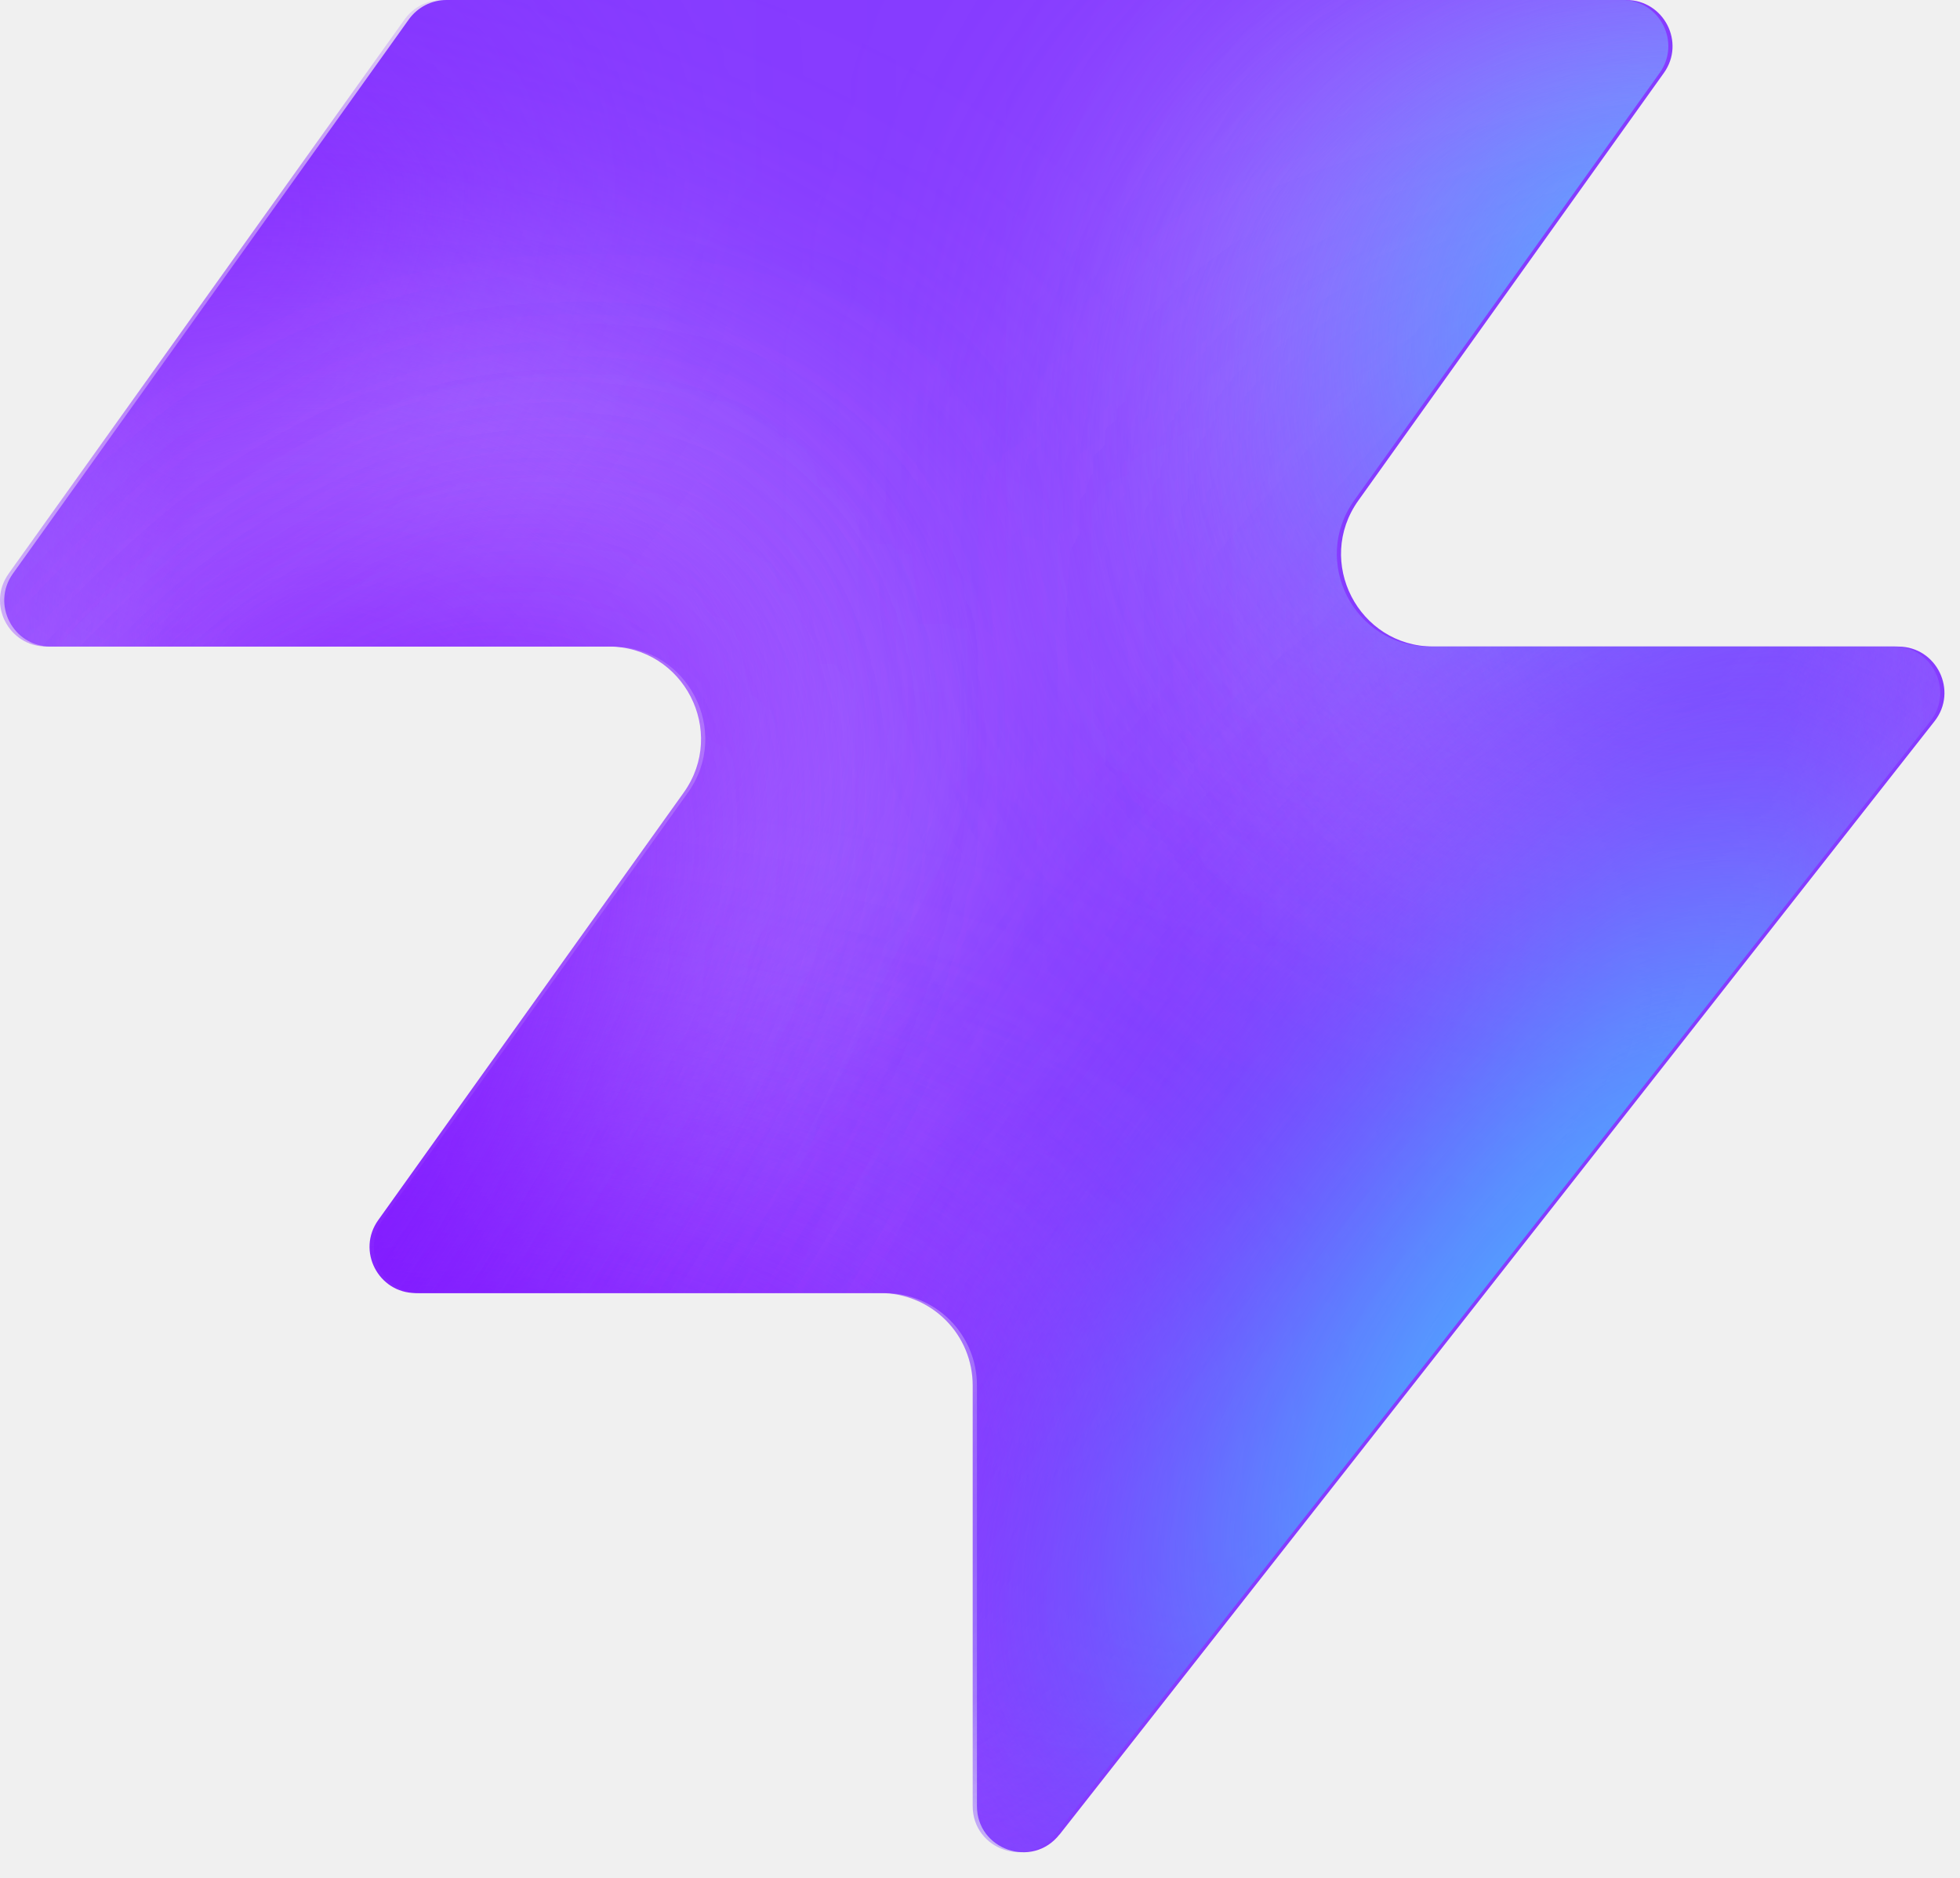
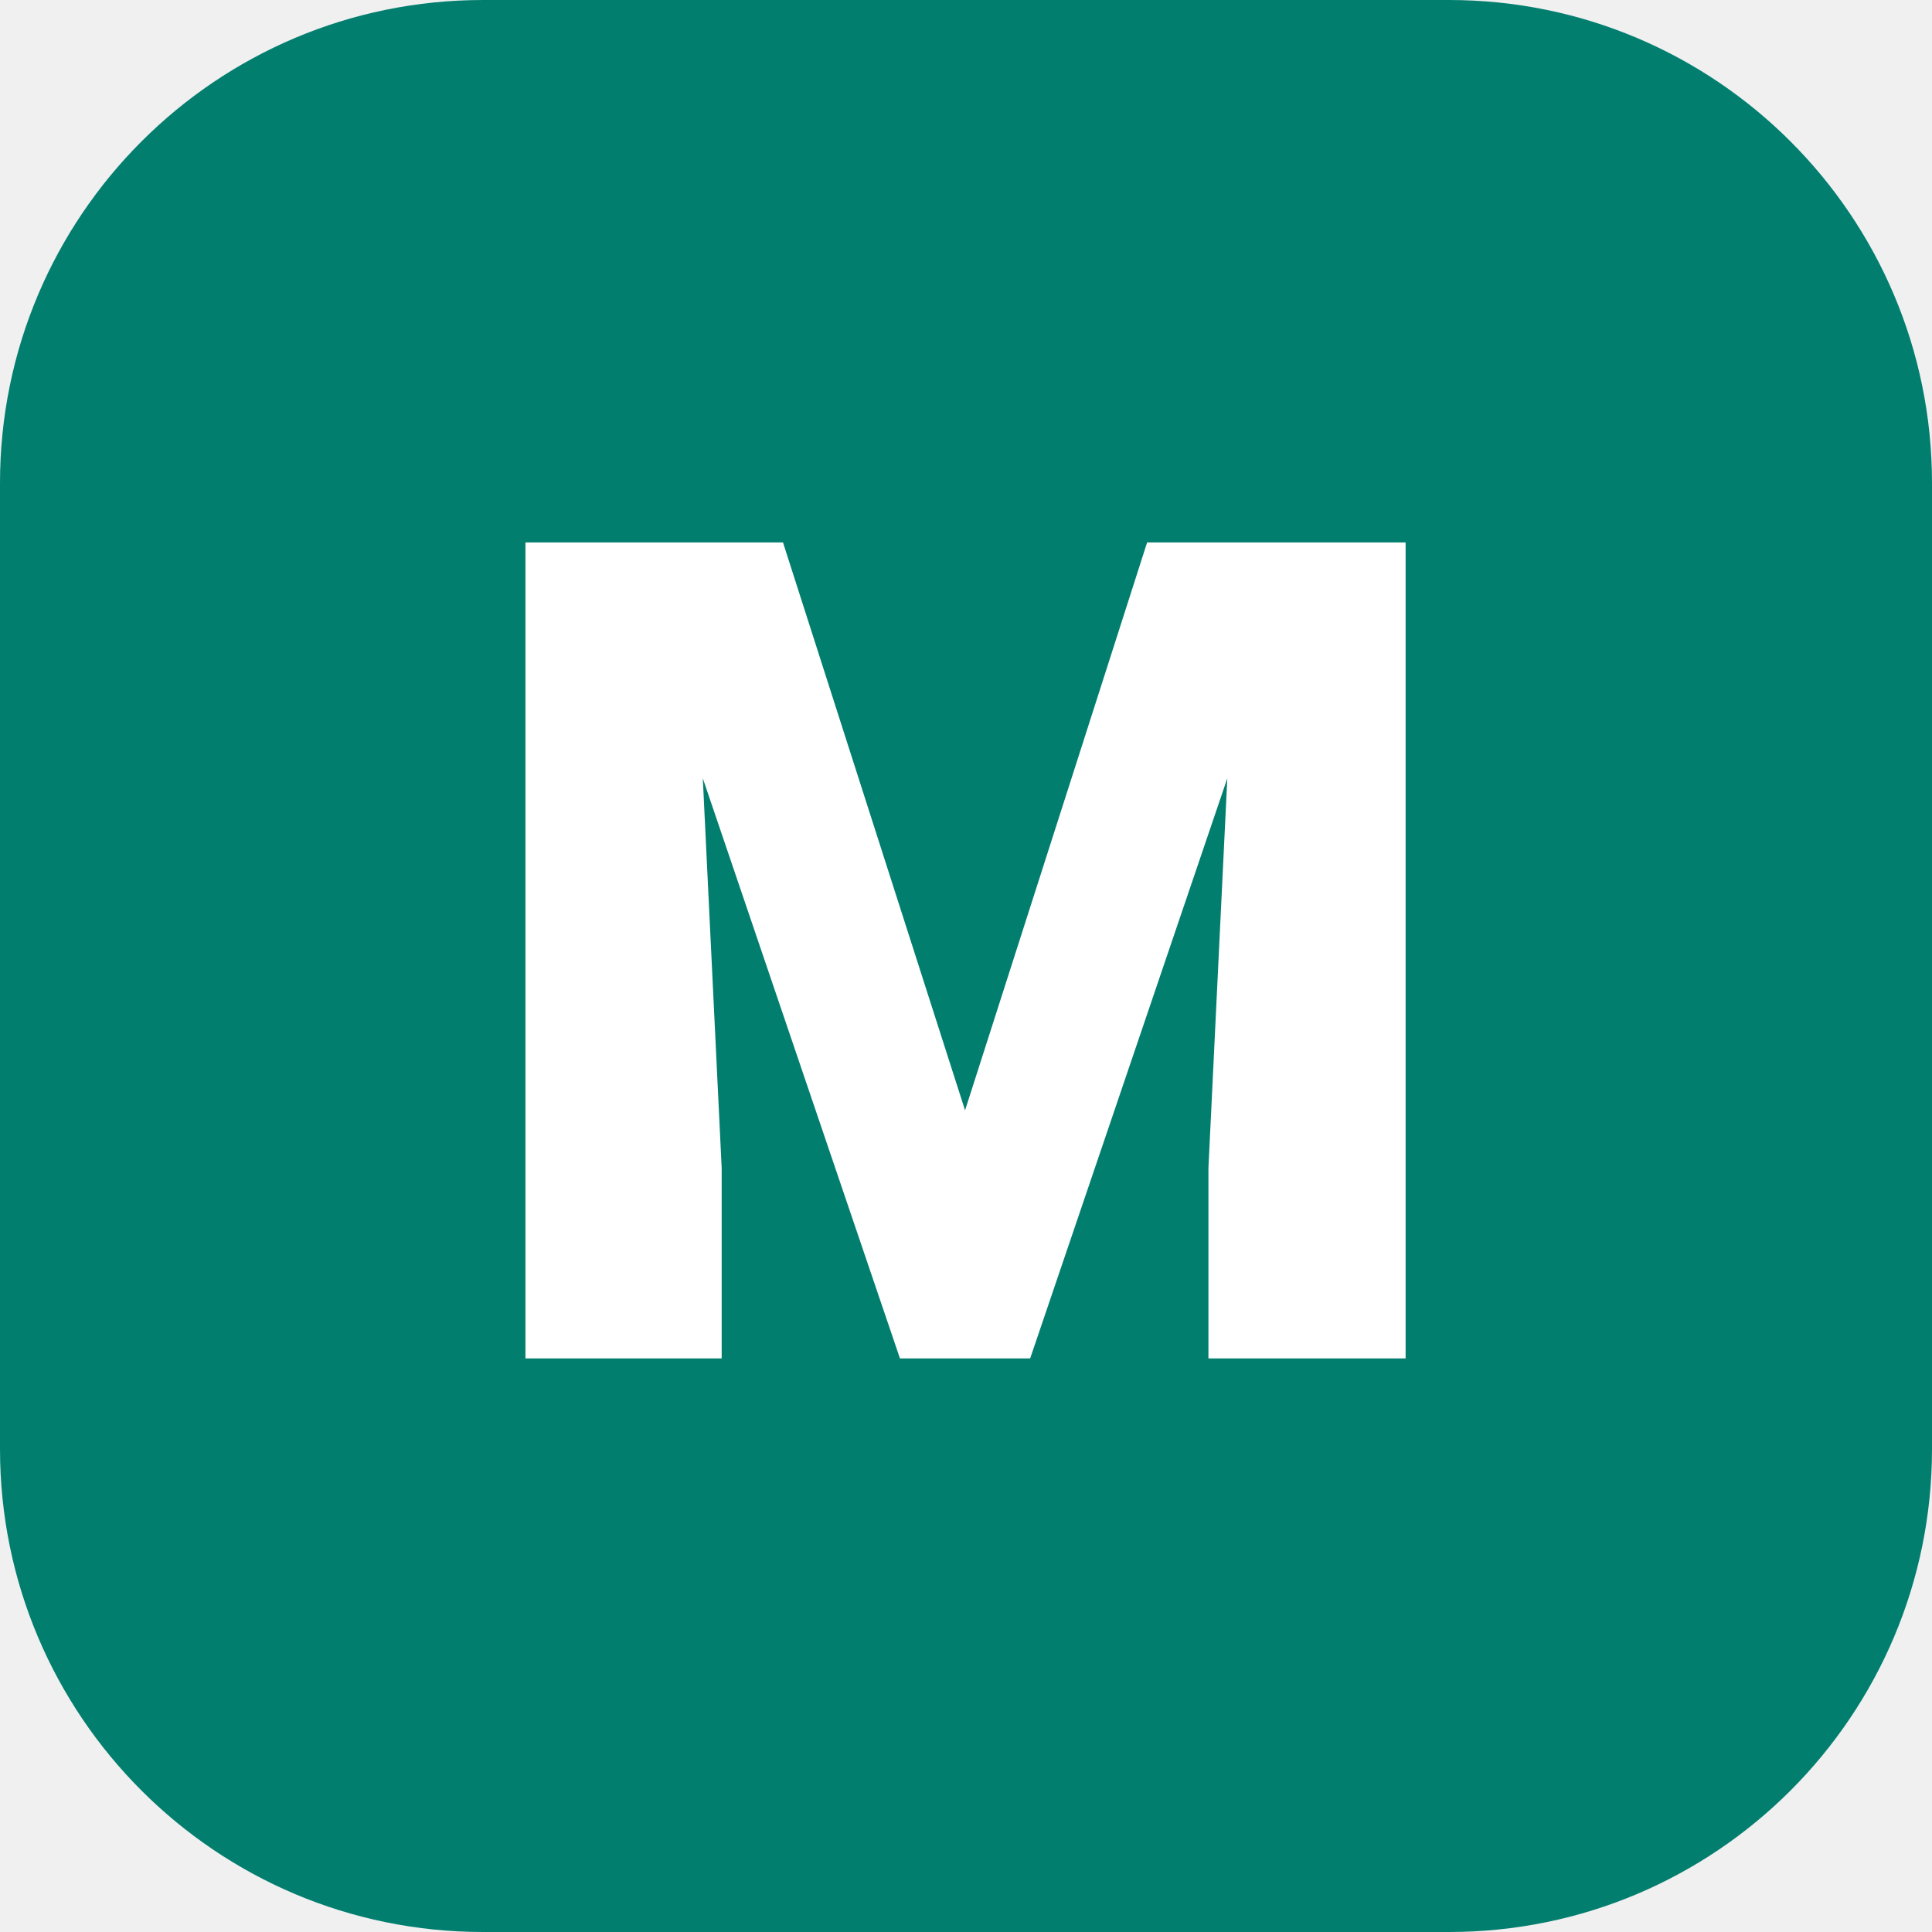
- <svg xmlns="http://www.w3.org/2000/svg" width="48" height="46" fill="none" viewBox="0 0 48 46">
-   <path fill="#863bff" d="M25.946 44.938c-.664.845-2.021.375-2.021-.698V33.937a2.26 2.26 0 0 0-2.262-2.262H10.287c-.92 0-1.456-1.04-.92-1.788l7.48-10.471c1.07-1.497 0-3.578-1.842-3.578H1.237c-.92 0-1.456-1.04-.92-1.788L10.013.474c.214-.297.556-.474.92-.474h28.894c.92 0 1.456 1.04.92 1.788l-7.48 10.471c-1.07 1.498 0 3.579 1.842 3.579h11.377c.943 0 1.473 1.088.89 1.83L25.947 44.94z" style="fill:#863bff;fill:color(display-p3 .525 .23 1);fill-opacity:1" />
-   <mask id="a" width="48" height="46" x="0" y="0" maskUnits="userSpaceOnUse" style="mask-type:alpha">
-     <path fill="#000" d="M25.842 44.938c-.664.844-2.021.375-2.021-.698V33.937a2.26 2.26 0 0 0-2.262-2.262H10.183c-.92 0-1.456-1.04-.92-1.788l7.48-10.471c1.07-1.498 0-3.579-1.842-3.579H1.133c-.92 0-1.456-1.04-.92-1.787L9.91.473c.214-.297.556-.474.92-.474h28.894c.92 0 1.456 1.04.92 1.788l-7.48 10.471c-1.07 1.498 0 3.578 1.842 3.578h11.377c.943 0 1.473 1.088.89 1.832L25.843 44.94z" style="fill:#000;fill-opacity:1" />
-   </mask>
-   <g mask="url(#a)">
-     <g filter="url(#b)">
-       <ellipse cx="5.508" cy="14.704" fill="#ede6ff" rx="5.508" ry="14.704" style="fill:#ede6ff;fill:color(display-p3 .927 .903 1);fill-opacity:1" transform="matrix(.00324 1 1 -.00324 -4.47 31.516)" />
-     </g>
-     <g filter="url(#c)">
-       <ellipse cx="10.399" cy="29.851" fill="#ede6ff" rx="10.399" ry="29.851" style="fill:#ede6ff;fill:color(display-p3 .927 .903 1);fill-opacity:1" transform="matrix(.00324 1 1 -.00324 -39.328 7.883)" />
-     </g>
-     <g filter="url(#d)">
-       <ellipse cx="5.508" cy="30.487" fill="#7e14ff" rx="5.508" ry="30.487" style="fill:#7e14ff;fill:color(display-p3 .492 .077 1);fill-opacity:1" transform="rotate(89.814 -25.913 -14.639)scale(1 -1)" />
-     </g>
-     <g filter="url(#e)">
-       <ellipse cx="5.508" cy="30.599" fill="#7e14ff" rx="5.508" ry="30.599" style="fill:#7e14ff;fill:color(display-p3 .492 .077 1);fill-opacity:1" transform="rotate(89.814 -32.644 -3.334)scale(1 -1)" />
-     </g>
-     <g filter="url(#f)">
-       <ellipse cx="5.508" cy="30.599" fill="#7e14ff" rx="5.508" ry="30.599" style="fill:#7e14ff;fill:color(display-p3 .492 .077 1);fill-opacity:1" transform="matrix(.00324 1 1 -.00324 -34.34 30.47)" />
-     </g>
-     <g filter="url(#g)">
-       <ellipse cx="14.072" cy="22.078" fill="#ede6ff" rx="14.072" ry="22.078" style="fill:#ede6ff;fill:color(display-p3 .927 .903 1);fill-opacity:1" transform="rotate(93.35 24.506 48.493)scale(-1 1)" />
-     </g>
-     <g filter="url(#h)">
-       <ellipse cx="3.47" cy="21.501" fill="#7e14ff" rx="3.47" ry="21.501" style="fill:#7e14ff;fill:color(display-p3 .492 .077 1);fill-opacity:1" transform="rotate(89.009 28.708 47.59)scale(-1 1)" />
-     </g>
-     <g filter="url(#i)">
-       <ellipse cx="3.47" cy="21.501" fill="#7e14ff" rx="3.47" ry="21.501" style="fill:#7e14ff;fill:color(display-p3 .492 .077 1);fill-opacity:1" transform="rotate(89.009 28.708 47.59)scale(-1 1)" />
-     </g>
-     <g filter="url(#j)">
-       <ellipse cx=".387" cy="8.972" fill="#7e14ff" rx="4.407" ry="29.108" style="fill:#7e14ff;fill:color(display-p3 .492 .077 1);fill-opacity:1" transform="rotate(39.51 .387 8.972)" />
-     </g>
-     <g filter="url(#k)">
-       <ellipse cx="47.523" cy="-6.092" fill="#7e14ff" rx="4.407" ry="29.108" style="fill:#7e14ff;fill:color(display-p3 .492 .077 1);fill-opacity:1" transform="rotate(37.892 47.523 -6.092)" />
-     </g>
-     <g filter="url(#l)">
-       <ellipse cx="41.412" cy="6.333" fill="#47bfff" rx="5.971" ry="9.665" style="fill:#47bfff;fill:color(display-p3 .28 .748 1);fill-opacity:1" transform="rotate(37.892 41.412 6.333)" />
-     </g>
-     <g filter="url(#m)">
-       <ellipse cx="-1.879" cy="38.332" fill="#7e14ff" rx="4.407" ry="29.108" style="fill:#7e14ff;fill:color(display-p3 .492 .077 1);fill-opacity:1" transform="rotate(37.892 -1.88 38.332)" />
-     </g>
-     <g filter="url(#n)">
-       <ellipse cx="-1.879" cy="38.332" fill="#7e14ff" rx="4.407" ry="29.108" style="fill:#7e14ff;fill:color(display-p3 .492 .077 1);fill-opacity:1" transform="rotate(37.892 -1.88 38.332)" />
-     </g>
-     <g filter="url(#o)">
-       <ellipse cx="35.651" cy="29.907" fill="#7e14ff" rx="4.407" ry="29.108" style="fill:#7e14ff;fill:color(display-p3 .492 .077 1);fill-opacity:1" transform="rotate(37.892 35.651 29.907)" />
-     </g>
-     <g filter="url(#p)">
-       <ellipse cx="38.418" cy="32.4" fill="#47bfff" rx="5.971" ry="15.297" style="fill:#47bfff;fill:color(display-p3 .28 .748 1);fill-opacity:1" transform="rotate(37.892 38.418 32.4)" />
-     </g>
-   </g>
-   <defs>
-     <filter id="b" width="60.045" height="41.654" x="-19.77" y="16.149" color-interpolation-filters="sRGB" filterUnits="userSpaceOnUse">
-       <feFlood flood-opacity="0" result="BackgroundImageFix" />
-       <feBlend in="SourceGraphic" in2="BackgroundImageFix" result="shape" />
-       <feGaussianBlur result="effect1_foregroundBlur_2002_17158" stdDeviation="7.659" />
-     </filter>
-     <filter id="c" width="90.34" height="51.437" x="-54.613" y="-7.533" color-interpolation-filters="sRGB" filterUnits="userSpaceOnUse">
-       <feFlood flood-opacity="0" result="BackgroundImageFix" />
-       <feBlend in="SourceGraphic" in2="BackgroundImageFix" result="shape" />
-       <feGaussianBlur result="effect1_foregroundBlur_2002_17158" stdDeviation="7.659" />
-     </filter>
-     <filter id="d" width="79.355" height="29.4" x="-49.64" y="2.03" color-interpolation-filters="sRGB" filterUnits="userSpaceOnUse">
-       <feFlood flood-opacity="0" result="BackgroundImageFix" />
-       <feBlend in="SourceGraphic" in2="BackgroundImageFix" result="shape" />
-       <feGaussianBlur result="effect1_foregroundBlur_2002_17158" stdDeviation="4.596" />
-     </filter>
-     <filter id="e" width="79.579" height="29.4" x="-45.045" y="20.029" color-interpolation-filters="sRGB" filterUnits="userSpaceOnUse">
-       <feFlood flood-opacity="0" result="BackgroundImageFix" />
-       <feBlend in="SourceGraphic" in2="BackgroundImageFix" result="shape" />
-       <feGaussianBlur result="effect1_foregroundBlur_2002_17158" stdDeviation="4.596" />
-     </filter>
-     <filter id="f" width="79.579" height="29.4" x="-43.513" y="21.178" color-interpolation-filters="sRGB" filterUnits="userSpaceOnUse">
-       <feFlood flood-opacity="0" result="BackgroundImageFix" />
-       <feBlend in="SourceGraphic" in2="BackgroundImageFix" result="shape" />
-       <feGaussianBlur result="effect1_foregroundBlur_2002_17158" stdDeviation="4.596" />
-     </filter>
-     <filter id="g" width="74.749" height="58.852" x="15.756" y="-17.901" color-interpolation-filters="sRGB" filterUnits="userSpaceOnUse">
-       <feFlood flood-opacity="0" result="BackgroundImageFix" />
-       <feBlend in="SourceGraphic" in2="BackgroundImageFix" result="shape" />
-       <feGaussianBlur result="effect1_foregroundBlur_2002_17158" stdDeviation="7.659" />
-     </filter>
-     <filter id="h" width="61.377" height="25.362" x="23.548" y="2.284" color-interpolation-filters="sRGB" filterUnits="userSpaceOnUse">
-       <feFlood flood-opacity="0" result="BackgroundImageFix" />
-       <feBlend in="SourceGraphic" in2="BackgroundImageFix" result="shape" />
-       <feGaussianBlur result="effect1_foregroundBlur_2002_17158" stdDeviation="4.596" />
-     </filter>
-     <filter id="i" width="61.377" height="25.362" x="23.548" y="2.284" color-interpolation-filters="sRGB" filterUnits="userSpaceOnUse">
-       <feFlood flood-opacity="0" result="BackgroundImageFix" />
-       <feBlend in="SourceGraphic" in2="BackgroundImageFix" result="shape" />
-       <feGaussianBlur result="effect1_foregroundBlur_2002_17158" stdDeviation="4.596" />
-     </filter>
-     <filter id="j" width="56.045" height="63.649" x="-27.636" y="-22.853" color-interpolation-filters="sRGB" filterUnits="userSpaceOnUse">
-       <feFlood flood-opacity="0" result="BackgroundImageFix" />
-       <feBlend in="SourceGraphic" in2="BackgroundImageFix" result="shape" />
-       <feGaussianBlur result="effect1_foregroundBlur_2002_17158" stdDeviation="4.596" />
-     </filter>
-     <filter id="k" width="54.814" height="64.646" x="20.116" y="-38.415" color-interpolation-filters="sRGB" filterUnits="userSpaceOnUse">
-       <feFlood flood-opacity="0" result="BackgroundImageFix" />
-       <feBlend in="SourceGraphic" in2="BackgroundImageFix" result="shape" />
-       <feGaussianBlur result="effect1_foregroundBlur_2002_17158" stdDeviation="4.596" />
-     </filter>
-     <filter id="l" width="33.541" height="35.313" x="24.641" y="-11.323" color-interpolation-filters="sRGB" filterUnits="userSpaceOnUse">
-       <feFlood flood-opacity="0" result="BackgroundImageFix" />
-       <feBlend in="SourceGraphic" in2="BackgroundImageFix" result="shape" />
-       <feGaussianBlur result="effect1_foregroundBlur_2002_17158" stdDeviation="4.596" />
-     </filter>
-     <filter id="m" width="54.814" height="64.646" x="-29.286" y="6.009" color-interpolation-filters="sRGB" filterUnits="userSpaceOnUse">
-       <feFlood flood-opacity="0" result="BackgroundImageFix" />
-       <feBlend in="SourceGraphic" in2="BackgroundImageFix" result="shape" />
-       <feGaussianBlur result="effect1_foregroundBlur_2002_17158" stdDeviation="4.596" />
-     </filter>
-     <filter id="n" width="54.814" height="64.646" x="-29.286" y="6.009" color-interpolation-filters="sRGB" filterUnits="userSpaceOnUse">
-       <feFlood flood-opacity="0" result="BackgroundImageFix" />
-       <feBlend in="SourceGraphic" in2="BackgroundImageFix" result="shape" />
-       <feGaussianBlur result="effect1_foregroundBlur_2002_17158" stdDeviation="4.596" />
-     </filter>
-     <filter id="o" width="54.814" height="64.646" x="8.244" y="-2.416" color-interpolation-filters="sRGB" filterUnits="userSpaceOnUse">
-       <feFlood flood-opacity="0" result="BackgroundImageFix" />
-       <feBlend in="SourceGraphic" in2="BackgroundImageFix" result="shape" />
-       <feGaussianBlur result="effect1_foregroundBlur_2002_17158" stdDeviation="4.596" />
-     </filter>
-     <filter id="p" width="39.409" height="43.623" x="18.713" y="10.588" color-interpolation-filters="sRGB" filterUnits="userSpaceOnUse">
-       <feFlood flood-opacity="0" result="BackgroundImageFix" />
-       <feBlend in="SourceGraphic" in2="BackgroundImageFix" result="shape" />
-       <feGaussianBlur result="effect1_foregroundBlur_2002_17158" stdDeviation="4.596" />
-     </filter>
-   </defs>
+ <svg xmlns="http://www.w3.org/2000/svg" viewBox="0 0 32 32">
+   <rect width="32" height="32" rx="8" fill="#027E6F" />
+   <text x="50%" y="54%" font-size="19" font-family="system-ui, -apple-system, BlinkMacSystemFont, 'Segoe UI', Roboto, sans-serif" font-weight="900" fill="#ffffff" dominant-baseline="middle" text-anchor="middle">M</text>
</svg>
